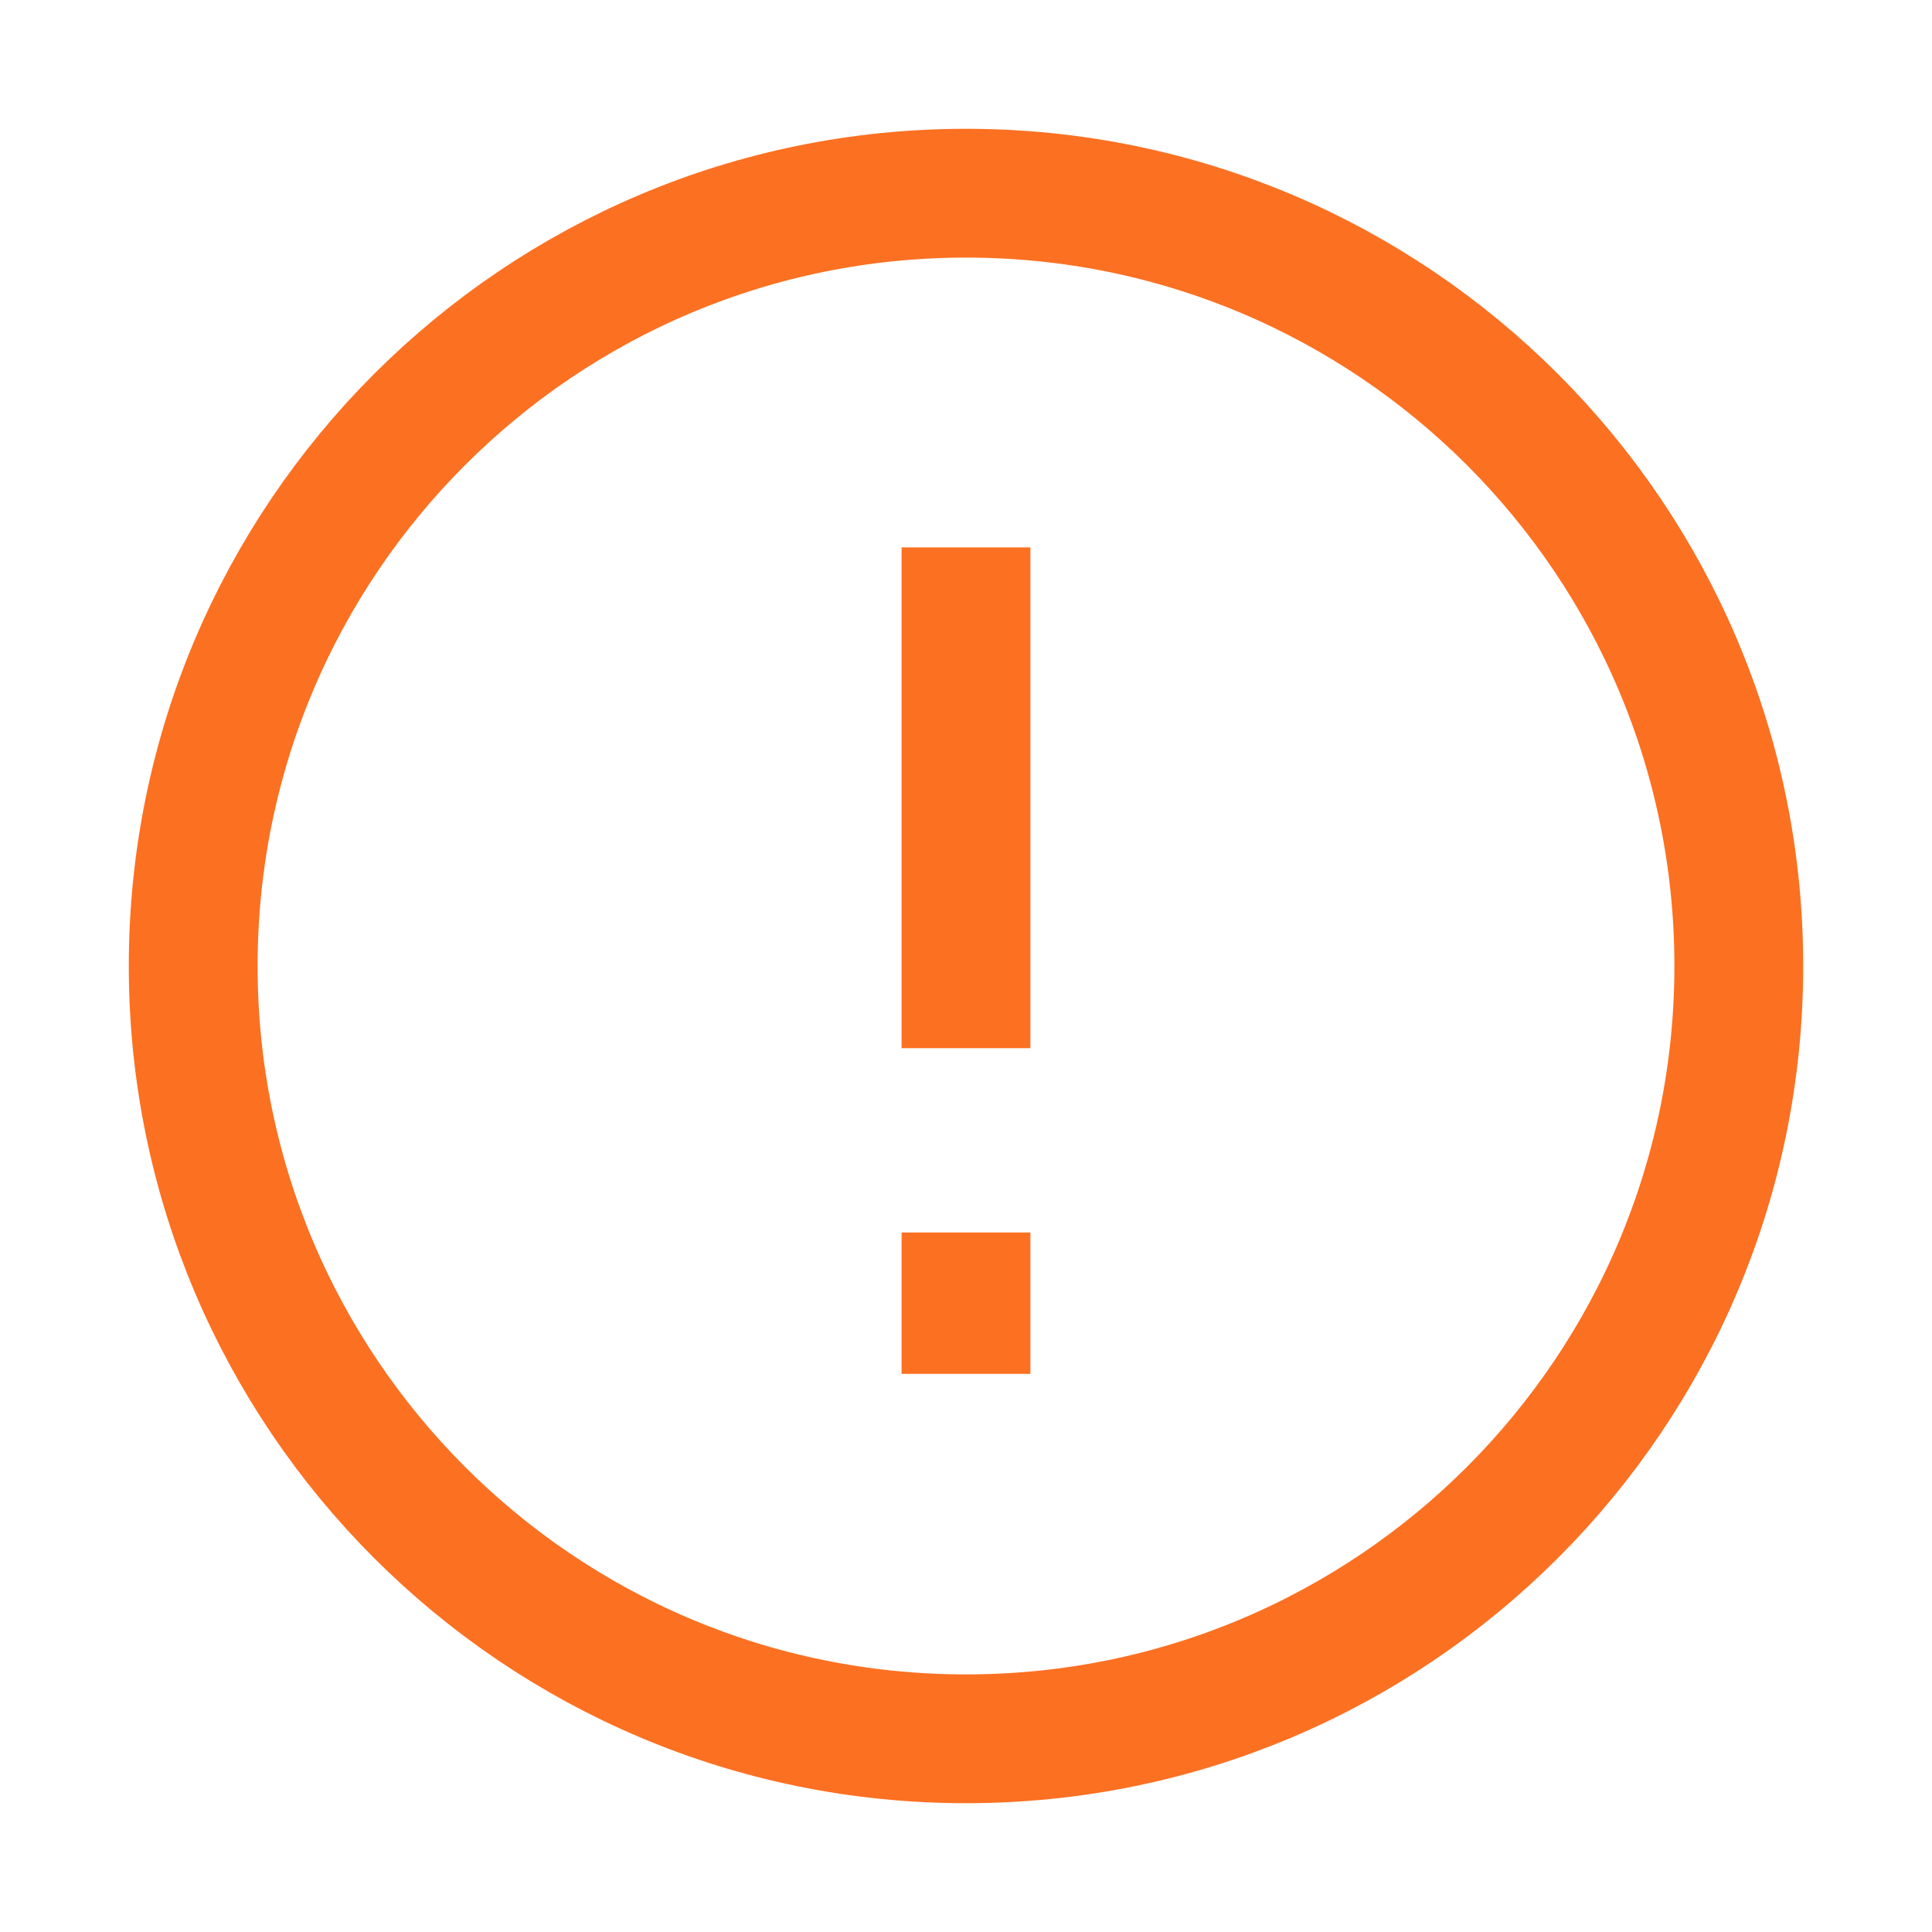
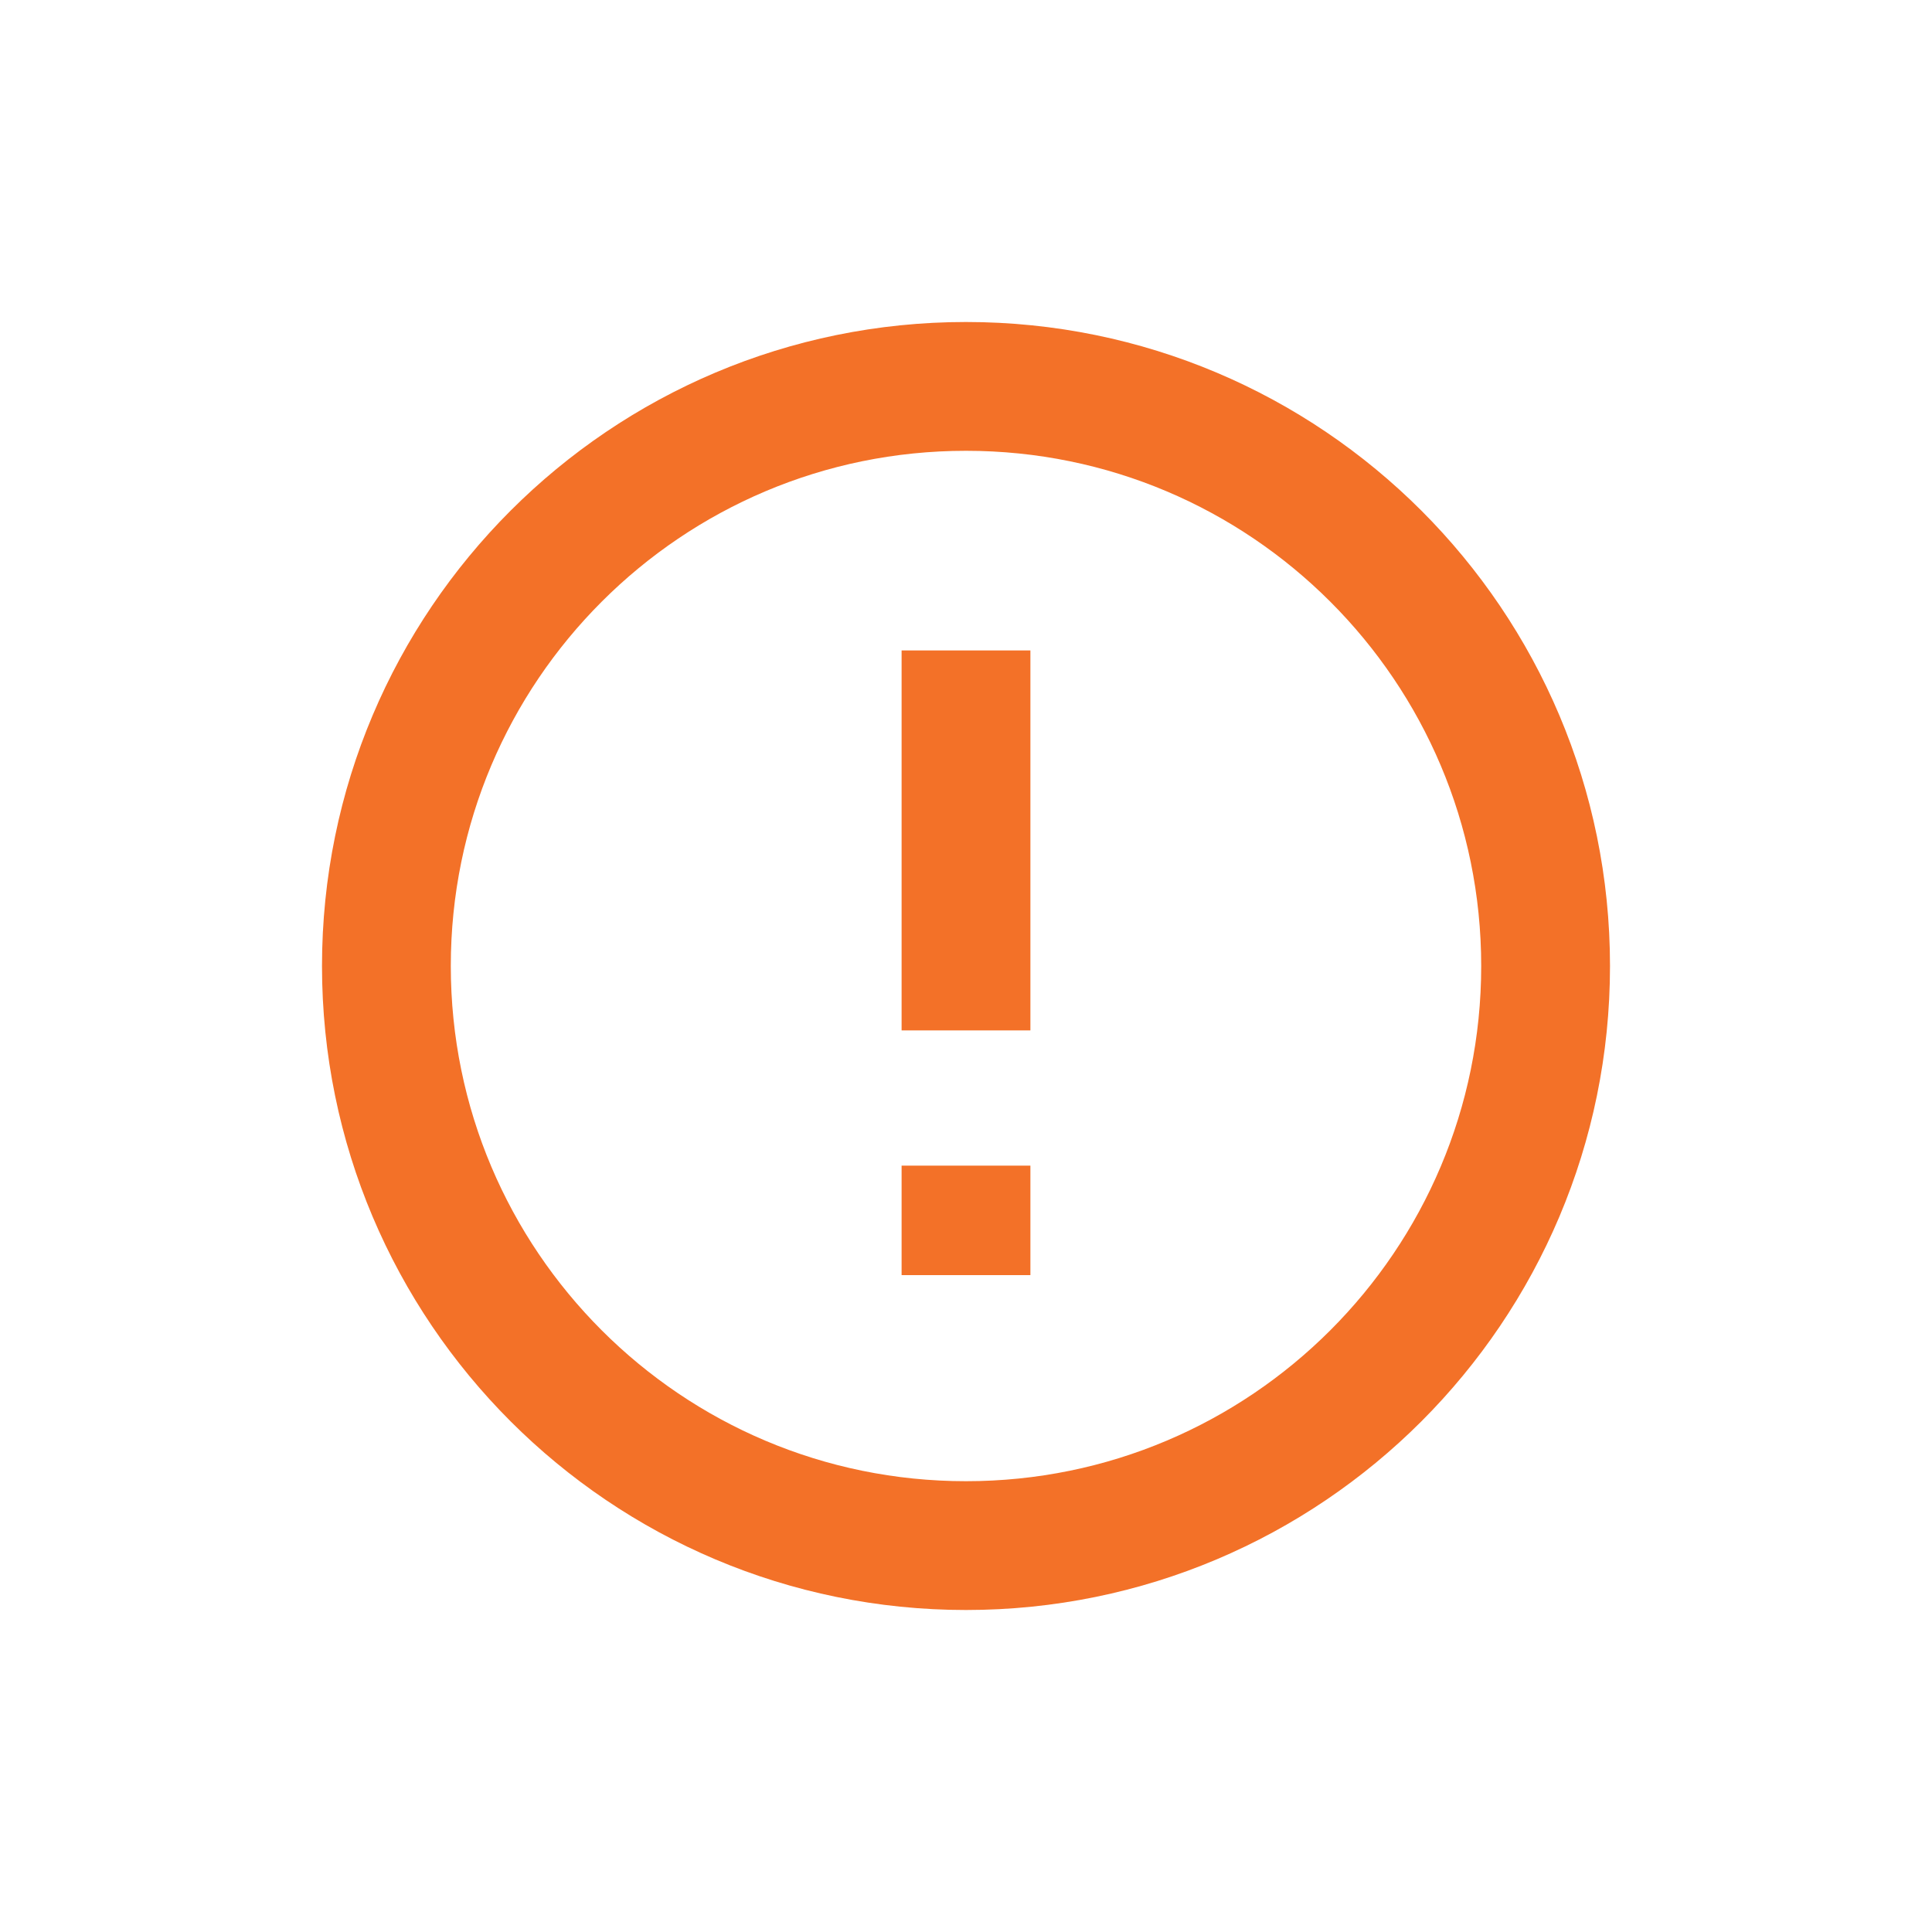
- <svg xmlns="http://www.w3.org/2000/svg" viewBox="0 0 30 30" enable-background="new 0 0 30 30">
-   <circle stroke="#FC7022" stroke-width="2" stroke-miterlimit="10" cx="15" cy="15" r="12" fill="none" />
-   <path stroke="#FC7022" stroke-width="2" stroke-miterlimit="10" fill="none" d="M15 8.5v7.776M15 19.138v2.195" />
+ <svg xmlns="http://www.w3.org/2000/svg" version="1.1" id="Layer_1" x="0px" y="0px" viewBox="0 0 30 30" enable-background="new 0 0 30 30" xml:space="preserve">
+   <circle fill="none" stroke="#F37128" stroke-width="2" stroke-miterlimit="10" cx="15" cy="15" r="9" />
+   <line fill="none" stroke="#F37128" stroke-width="2" stroke-miterlimit="10" x1="15" y1="10.1" x2="15" y2="16" />
+   <line fill="none" stroke="#F37128" stroke-width="2" stroke-miterlimit="10" x1="15" y1="18.1" x2="15" y2="19.8" />
</svg>
